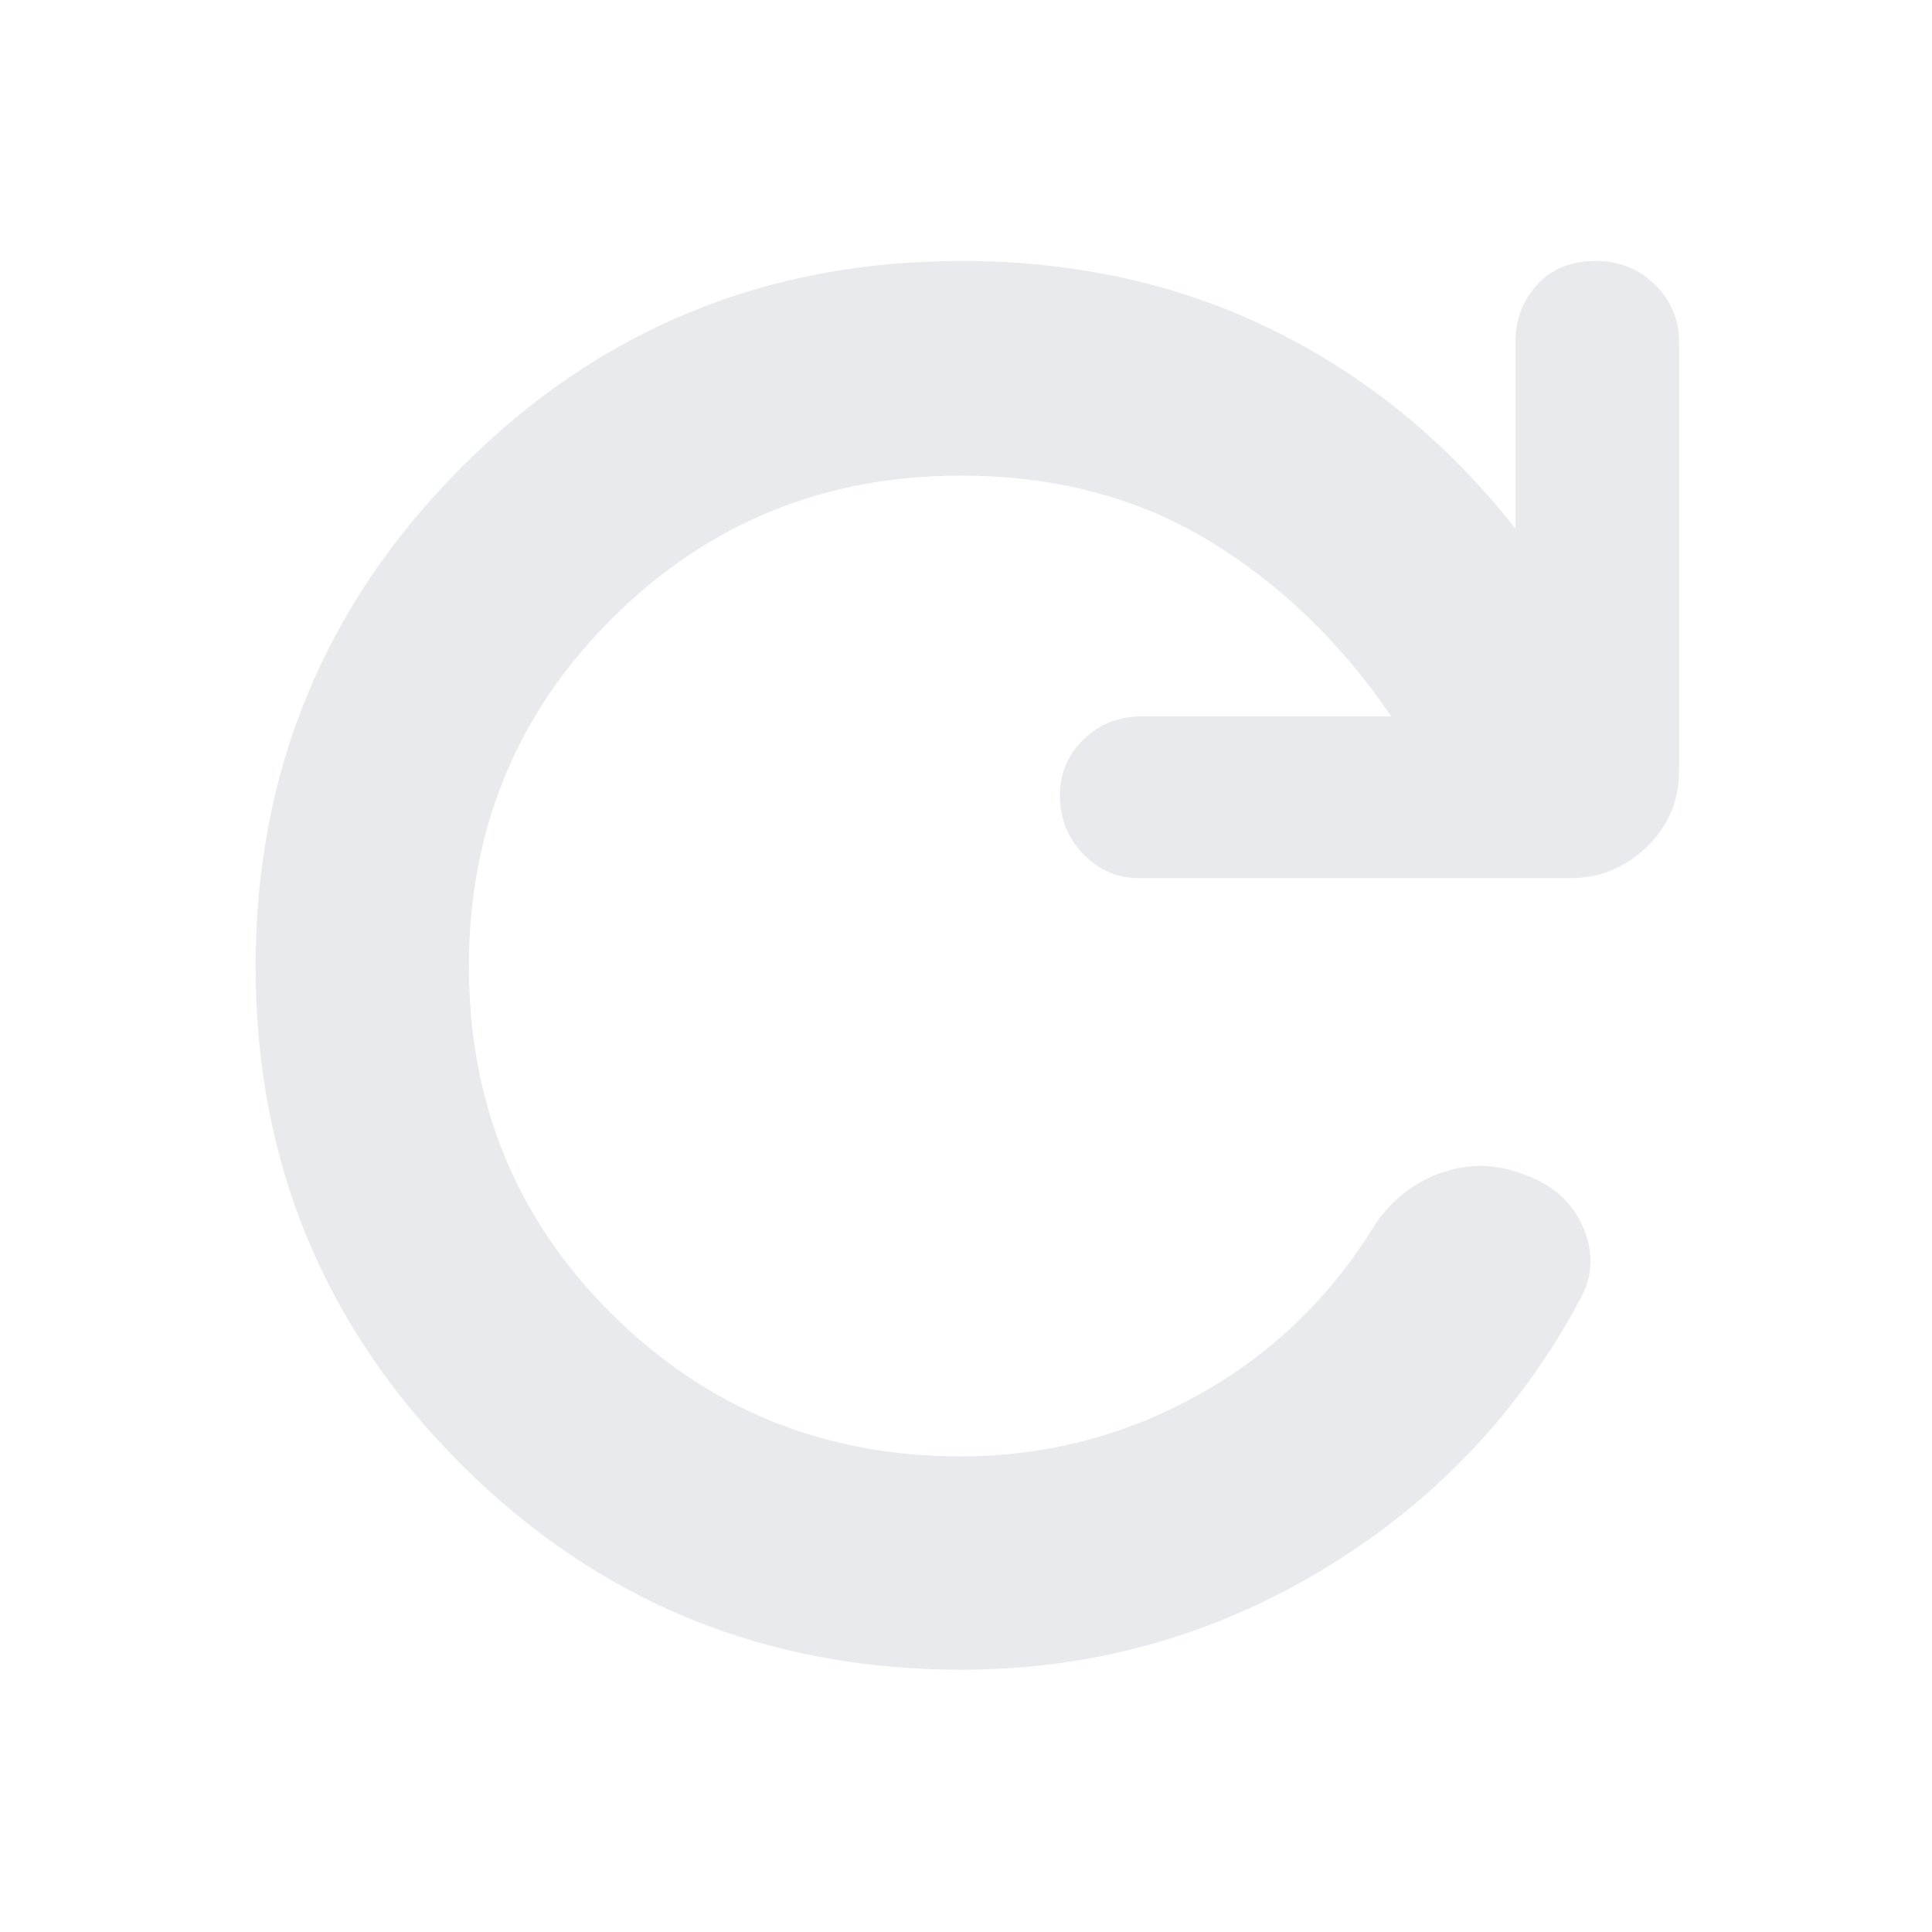
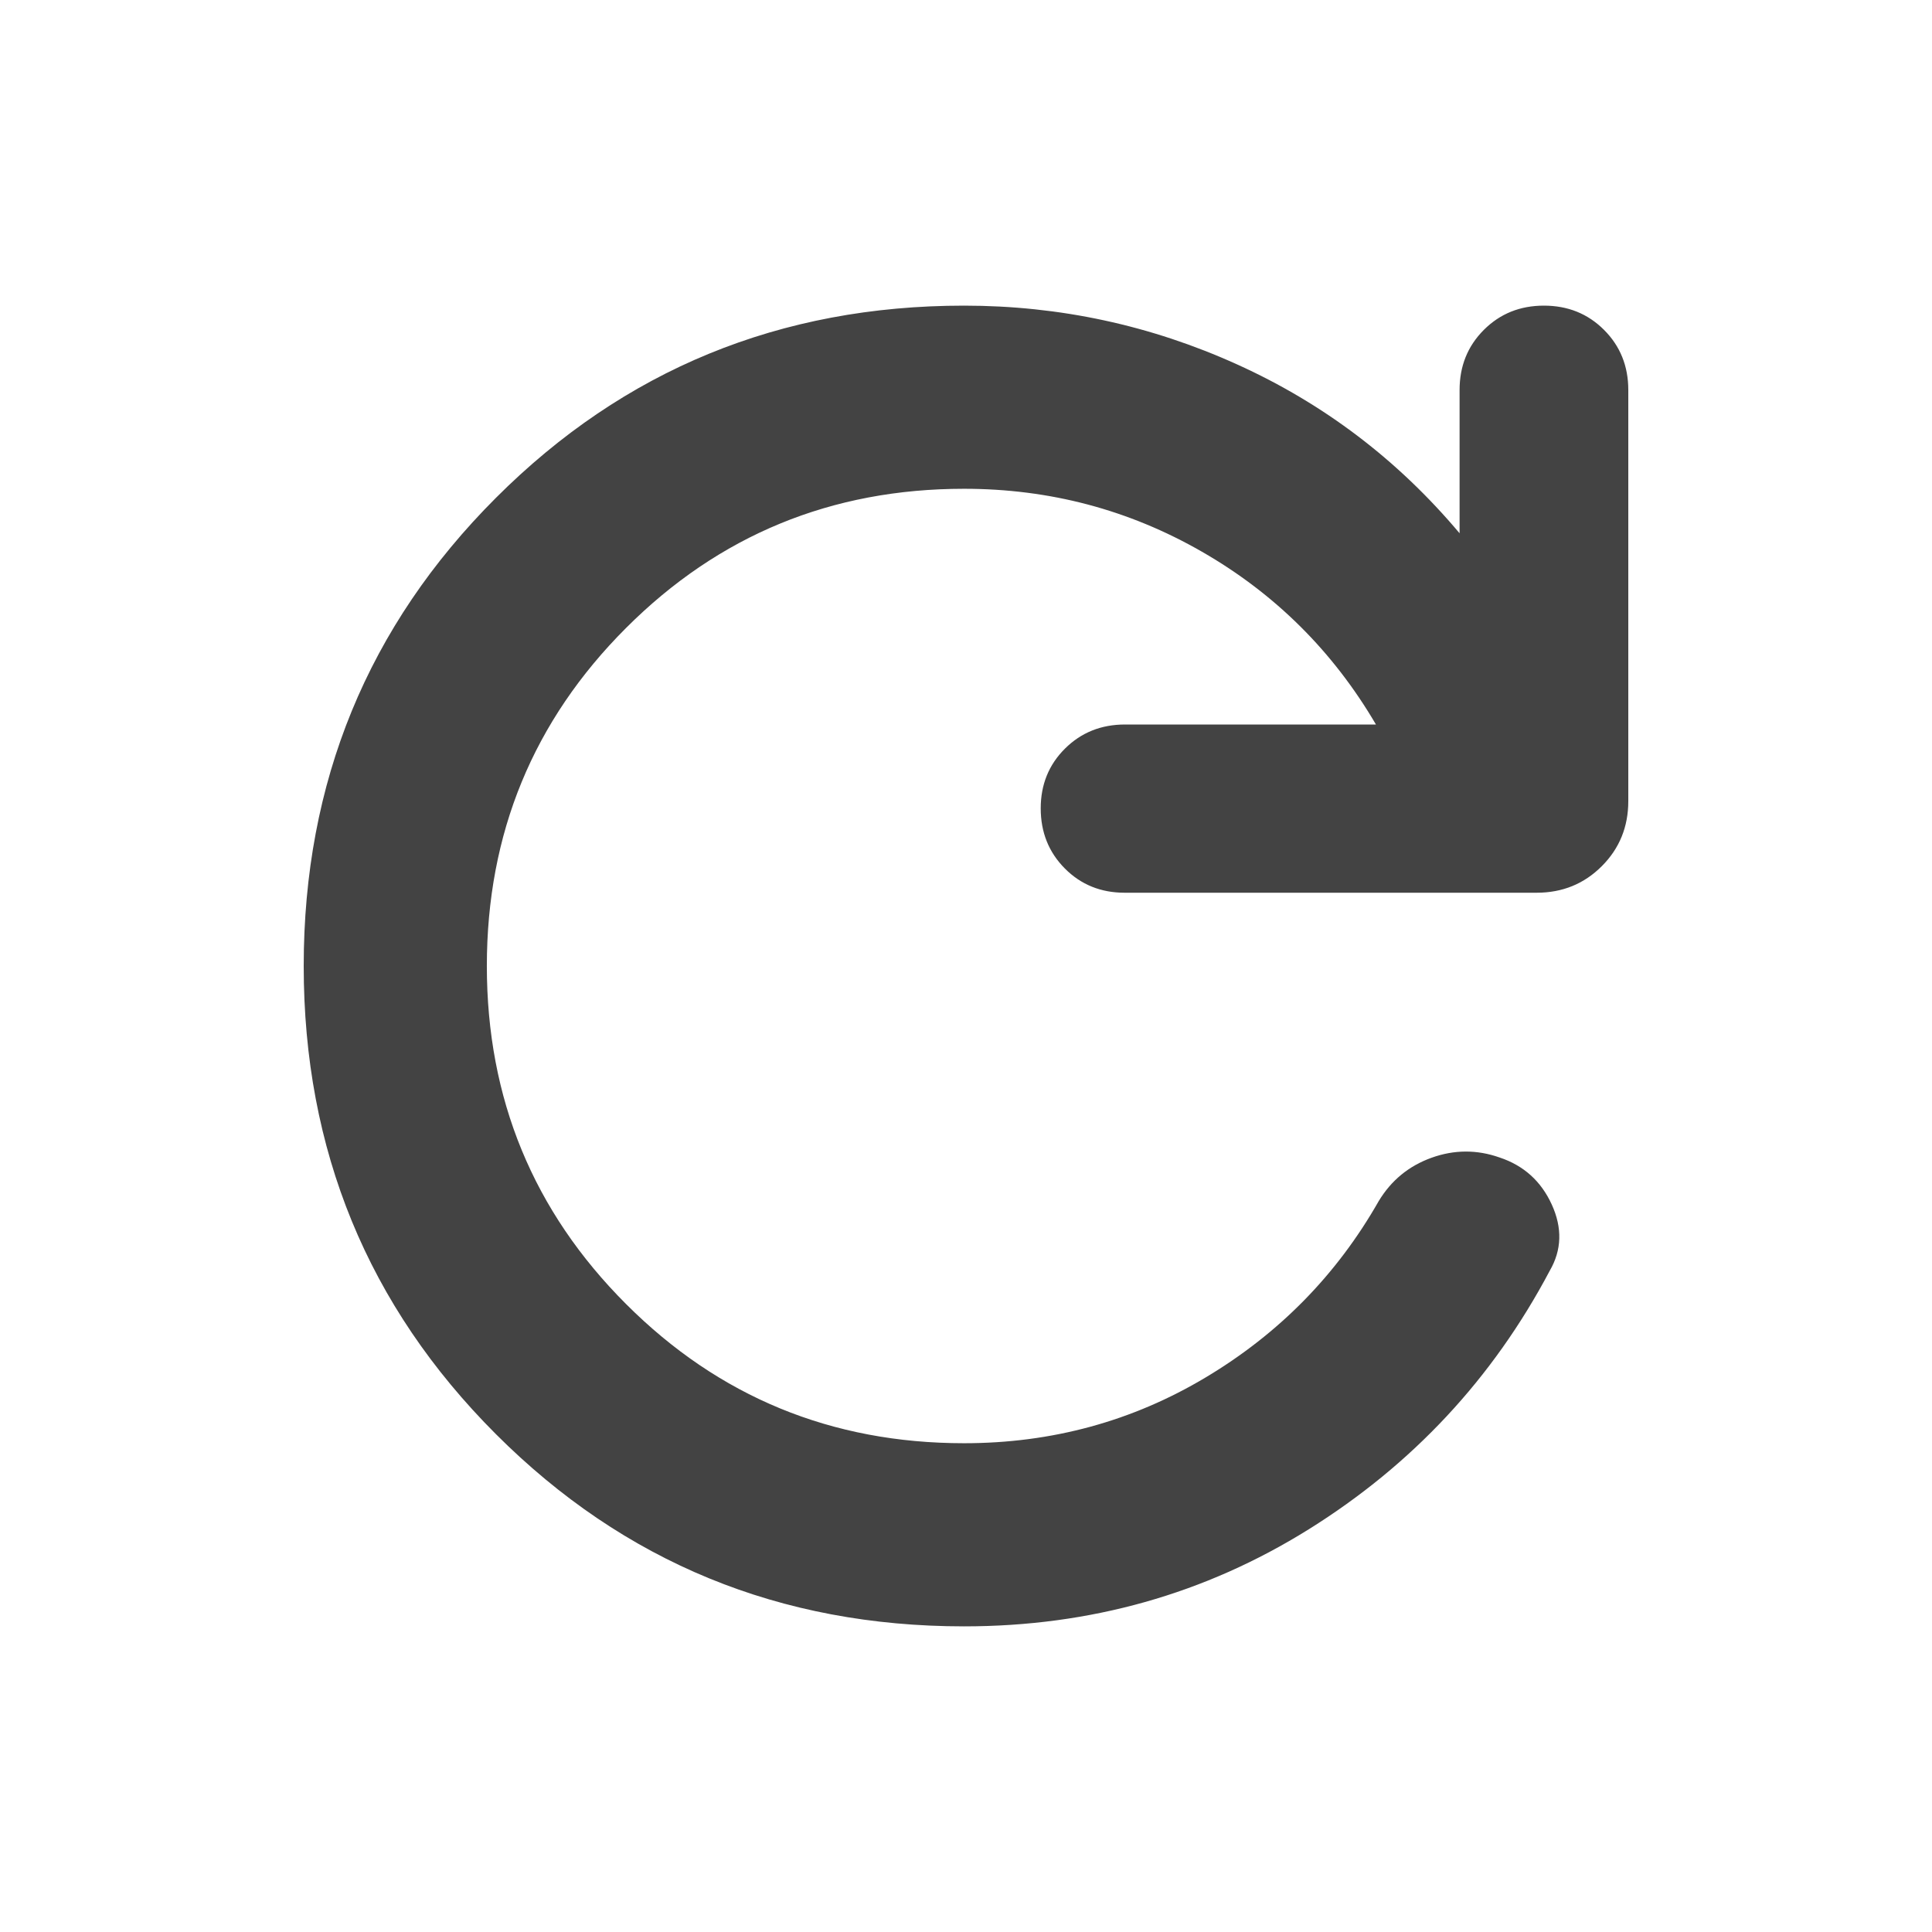
- <svg xmlns="http://www.w3.org/2000/svg" height="24px" viewBox="0 -960 960 960" width="24px" fill="#e8eaed">
-   <path d="M477.62-130.33q-146.29 0-248.45-102Q127-334.33 127-479.67q0-145.33 102.17-248 102.16-102.66 248.42-102.66 85.37 0 155.22 34.5 69.86 34.5 120.19 98.5V-790q0-16.68 10.79-28.51 10.79-11.82 29.03-11.82 17.58 0 29.55 11.82 11.96 11.83 11.96 28.51v213q0 22.27-16.05 37.8-16.05 15.53-37.95 15.53H566q-16.26 0-27.8-12.03-11.53-12.04-11.53-29.04 0-16.57 11.82-27.91Q550.32-604 567-604h124.33q-37.66-55.33-90.9-87.5-53.23-32.17-123.1-32.17-101.83 0-173.08 70.84Q233-581.99 233-479.75q0 102.42 71.25 172.92 71.25 70.5 173.08 70.5 63.34 0 118.35-30.69 55.01-30.7 88.32-85.65 12.96-18.16 33.14-24.91 20.19-6.75 40.31 1.25 20.88 7.33 29.05 25.83 8.17 18.5-1.17 35.83Q740-230 657.42-180.17q-82.58 49.84-179.8 49.84Z" />
+ <svg xmlns="http://www.w3.org/2000/svg" height="24px" viewBox="0 -960 960 960" width="24px" fill="#434343">
+   <path d="M479.04-151.87q-137.11 0-232.62-95.51-95.51-95.51-95.51-232.62t95.51-232.62q95.51-95.51 232.62-95.51 71.16 0 135.71 29.22 64.55 29.21 110.51 83.89v-71.2q0-17.81 12.05-29.86t29.86-12.05q17.82 0 29.87 12.05t12.05 29.86v204.31q0 19.15-13.18 32.32-13.17 13.18-32.32 13.18H558.8q-17.71 0-29.69-12.05t-11.98-29.87q0-17.71 12.05-29.69T559.04-600H683.7q-32-54.57-86.45-85.85-54.44-31.28-118.21-31.28-98.8 0-167.96 69.16Q241.91-578.8 241.91-480t69.17 167.97q69.16 69.16 167.96 69.16 65.37 0 120.08-32.71 54.71-32.7 85.95-87.59 9.34-15.48 26.28-21.56 16.93-6.07 33.78-.12 17.98 5.96 25.94 23.39 7.95 17.44-1 32.87-42.44 80.24-119.75 128.48-77.32 48.24-171.28 48.24Z" />
</svg>
